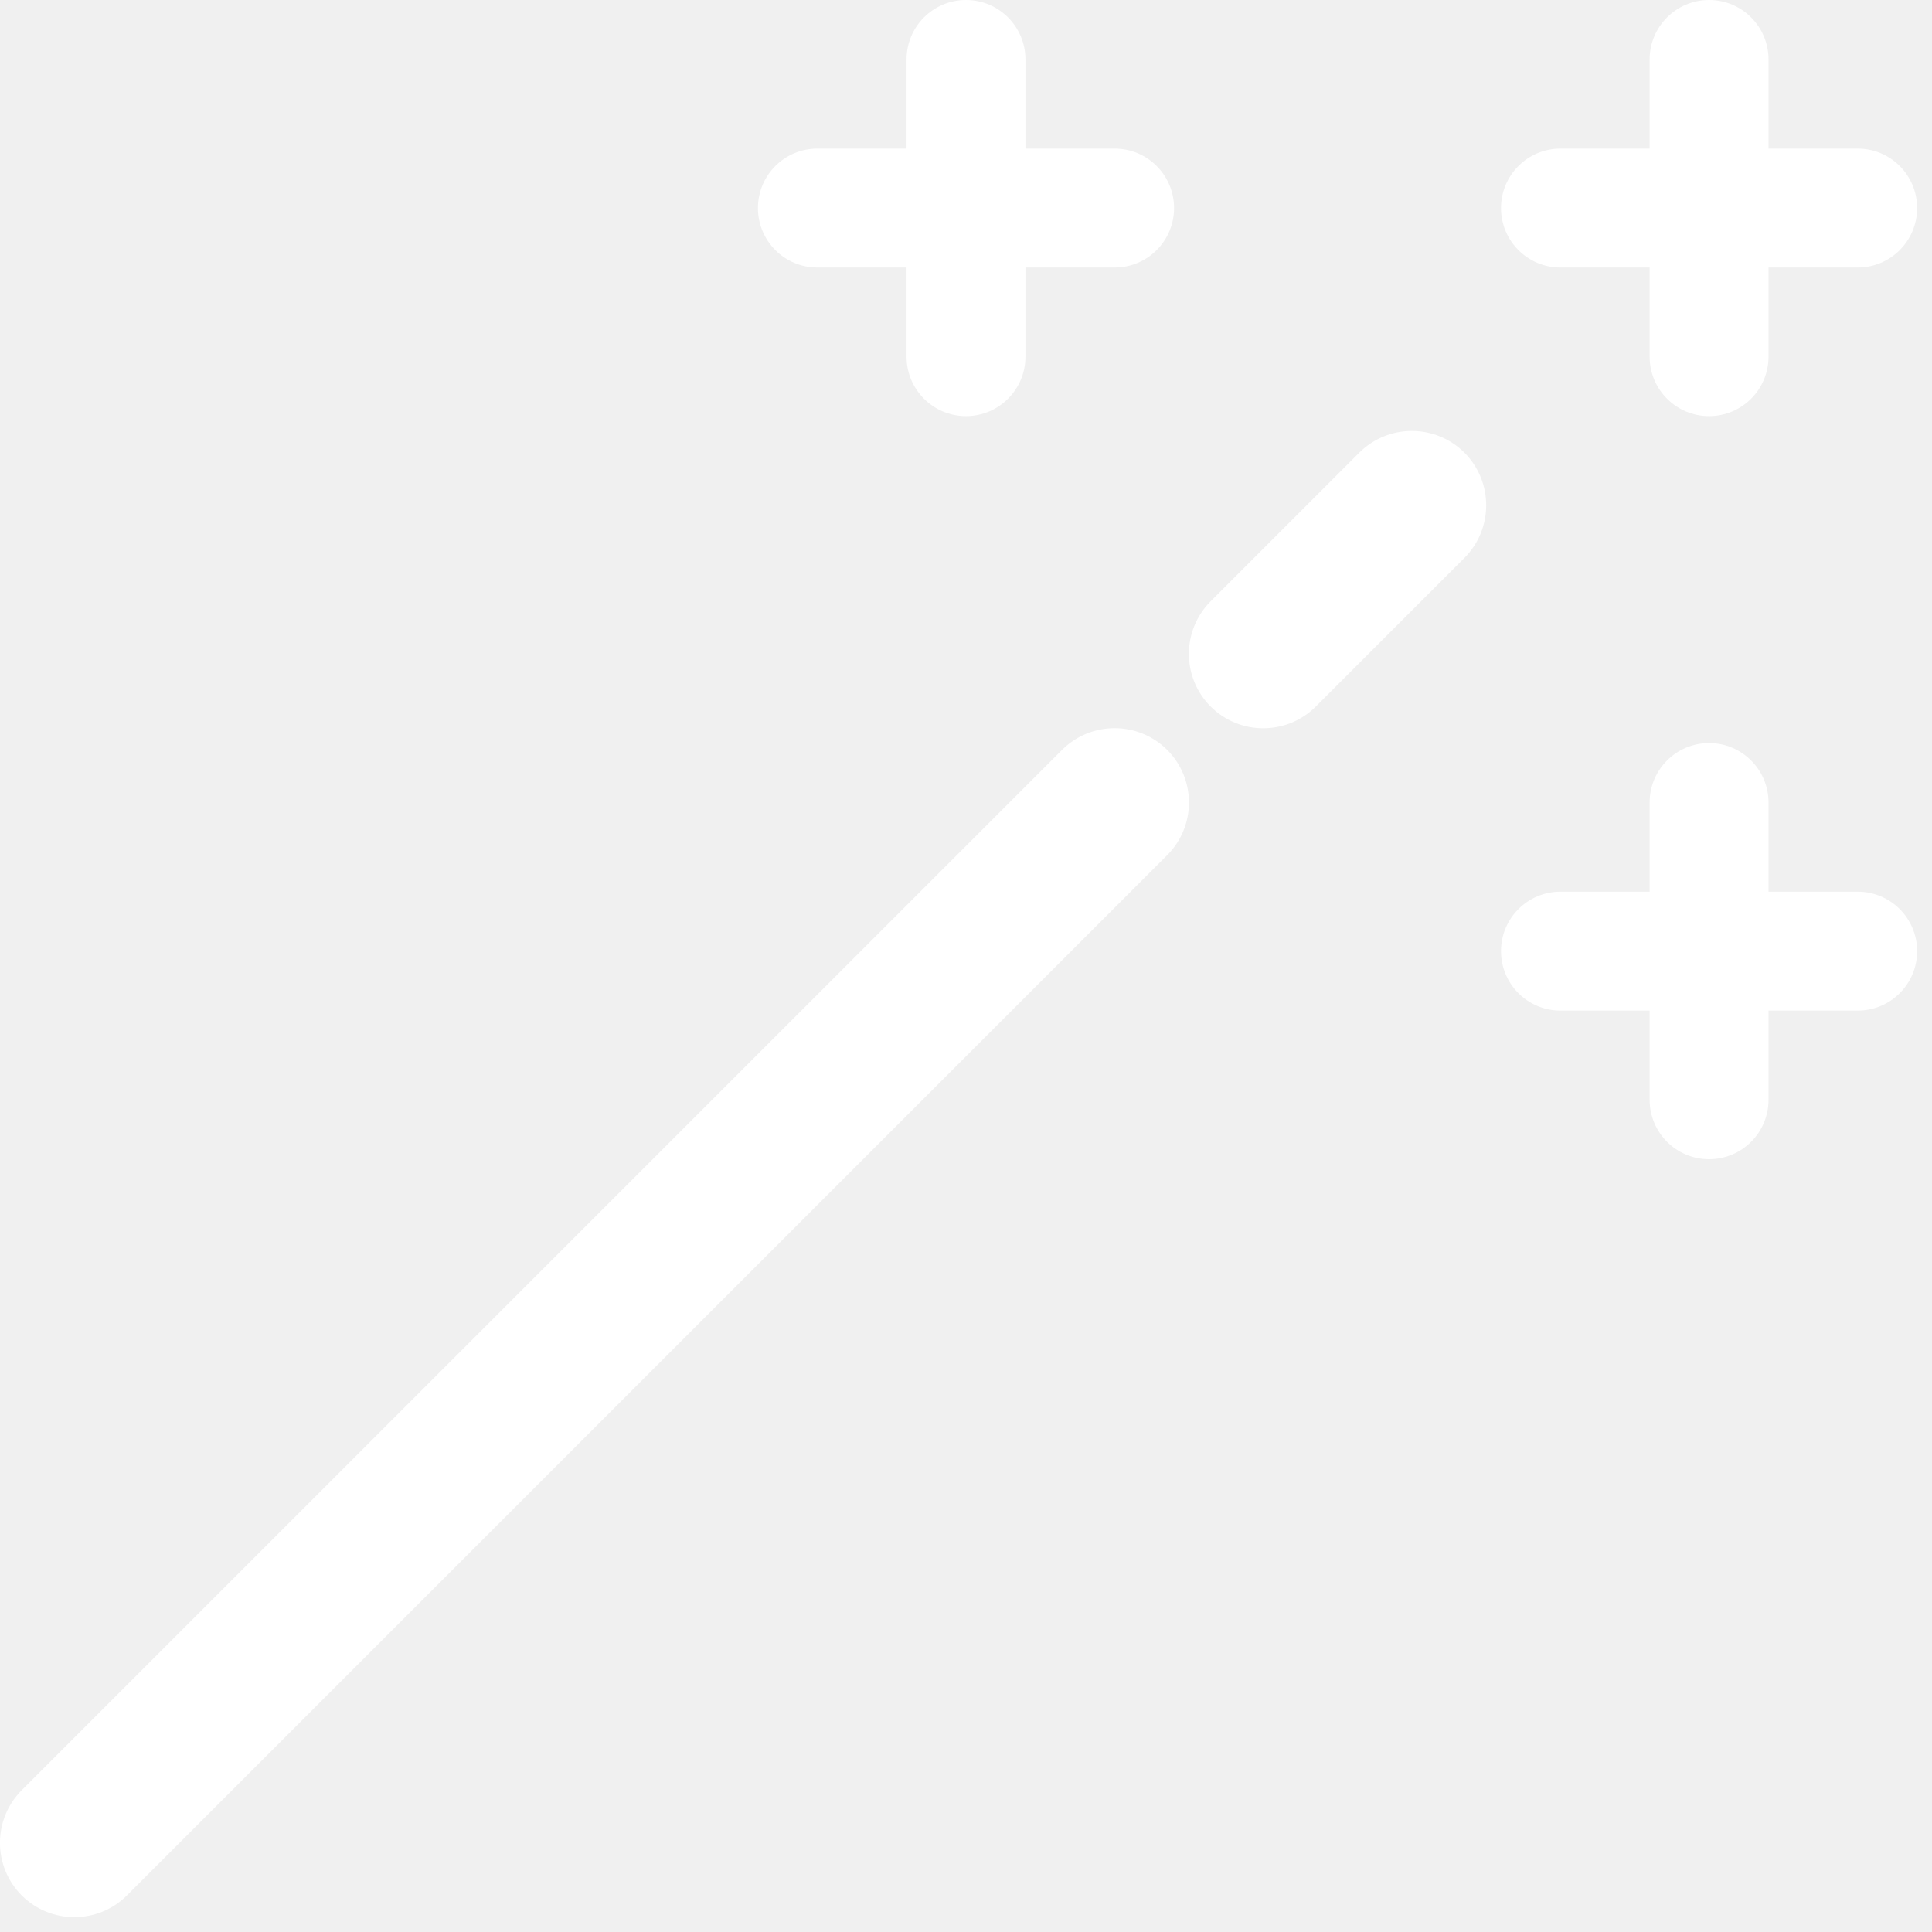
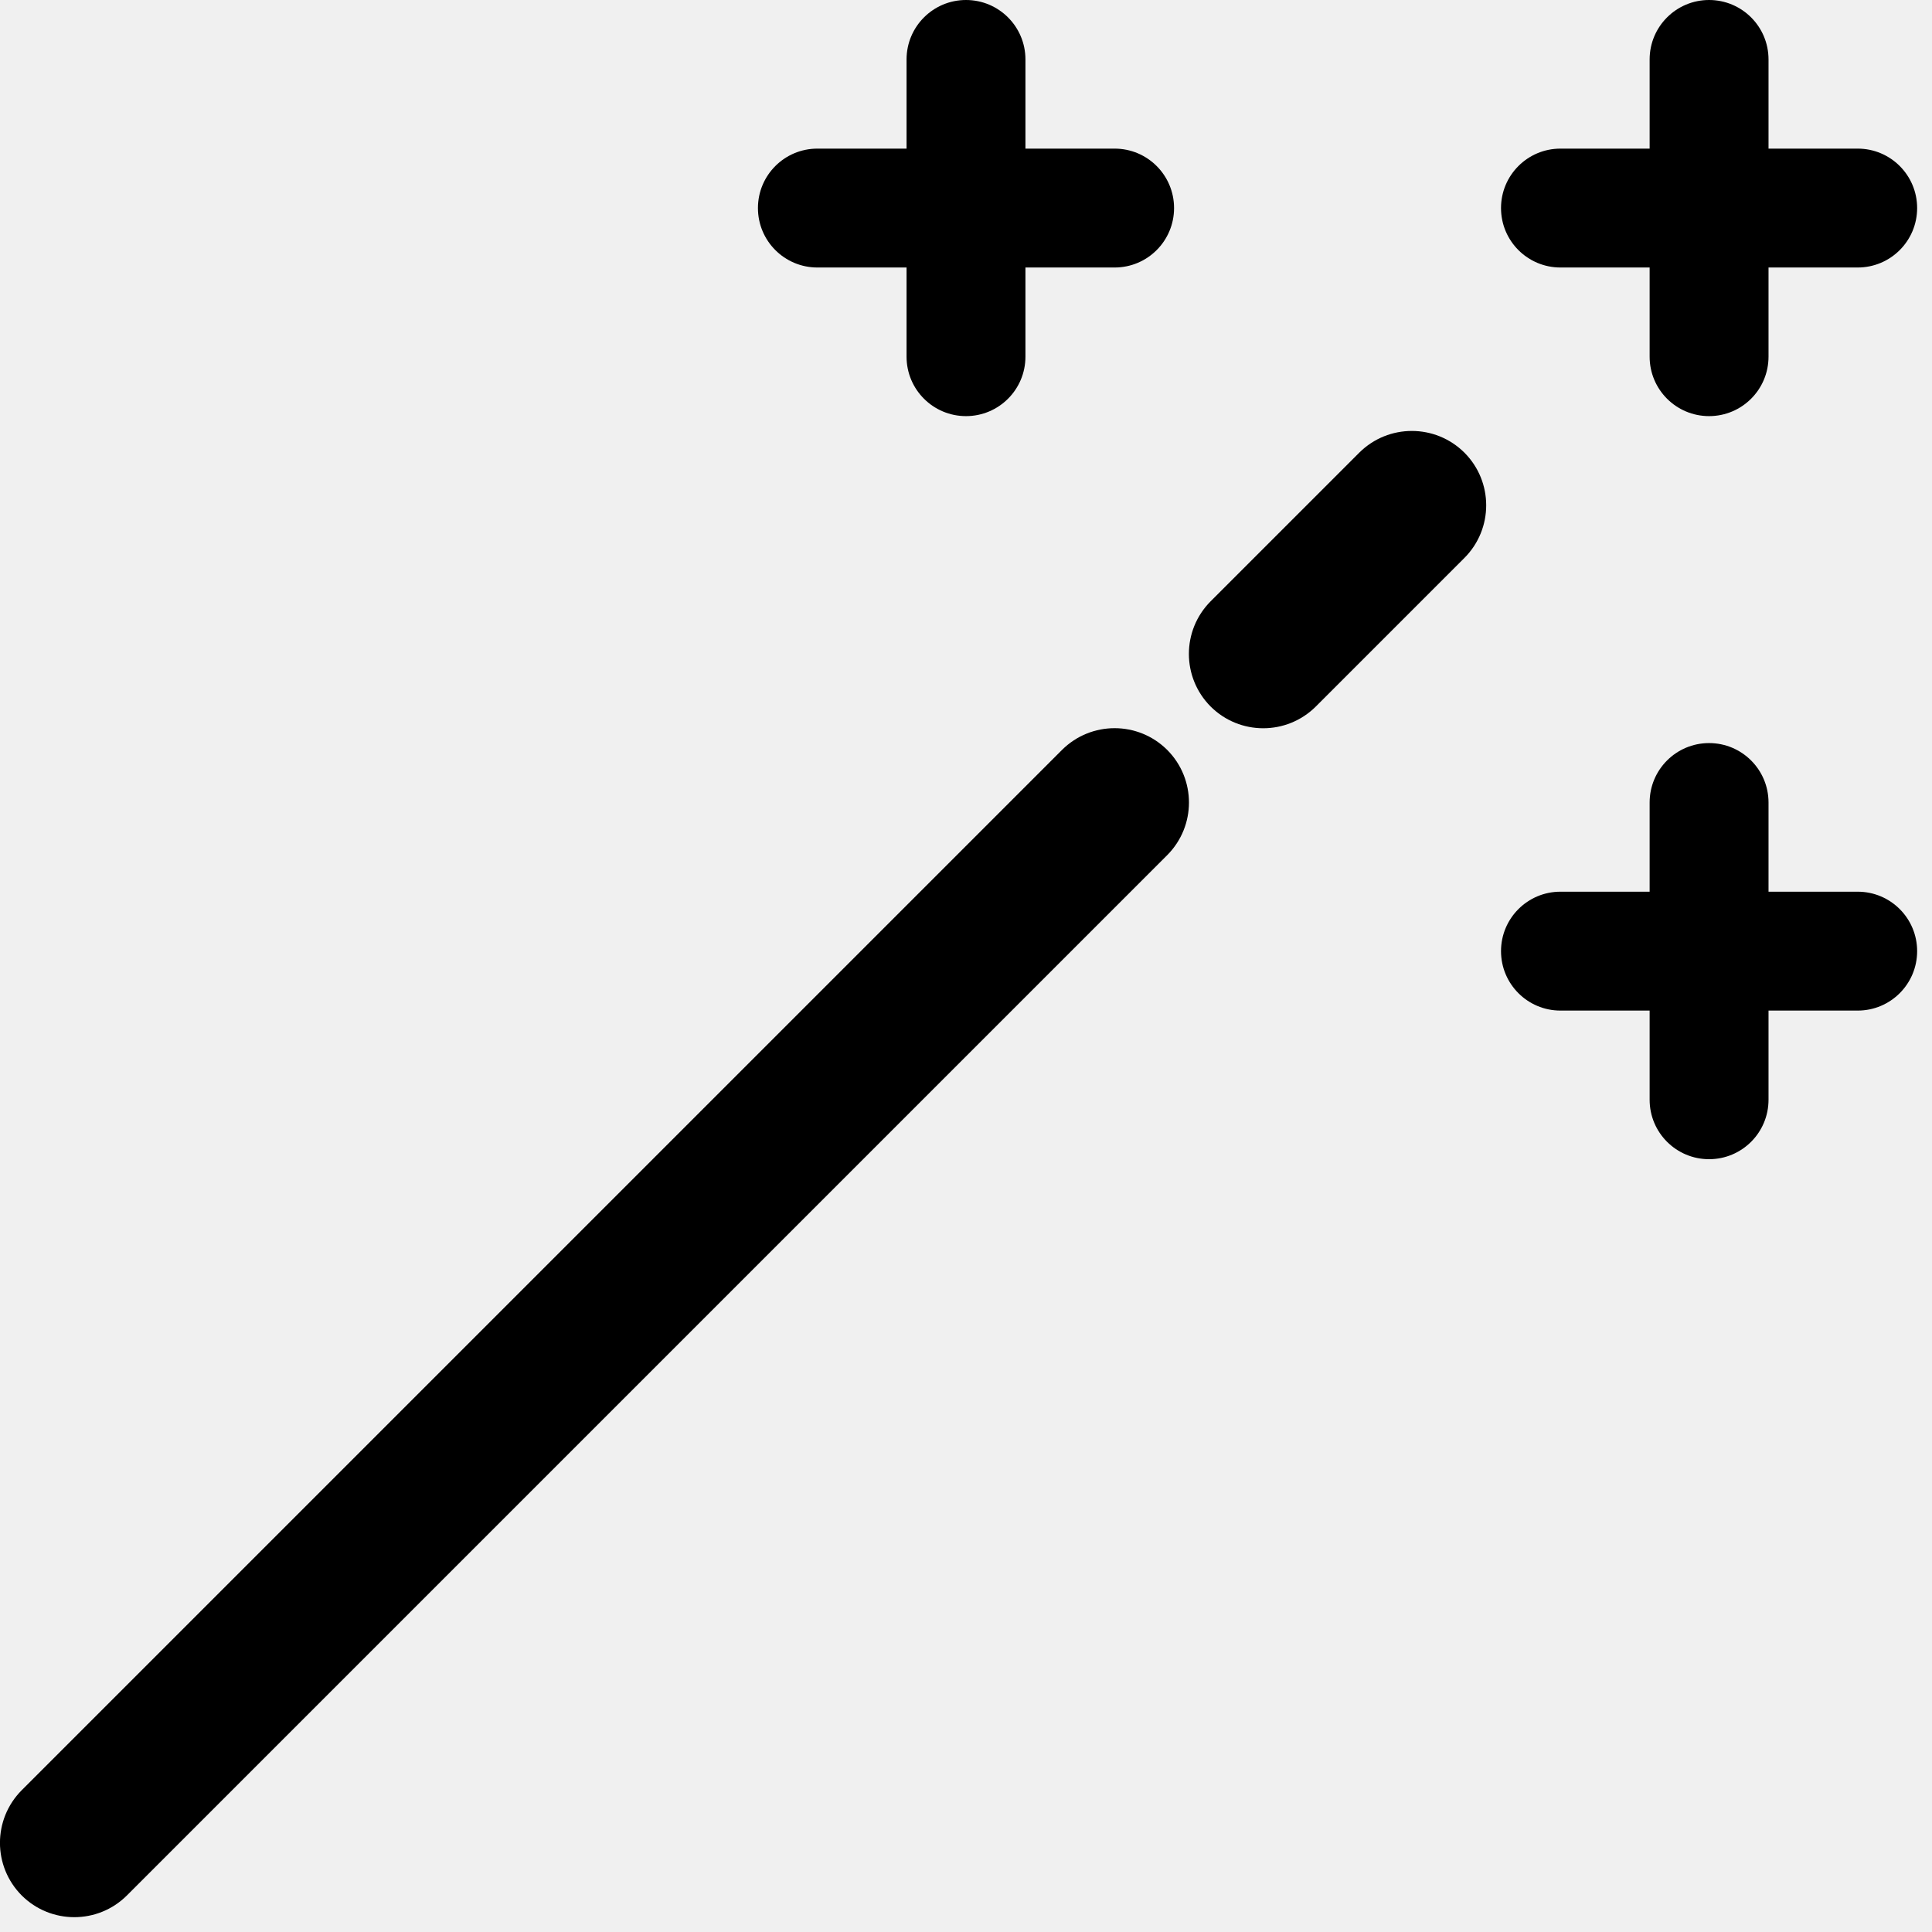
<svg xmlns="http://www.w3.org/2000/svg" width="13" height="13" viewBox="0 0 13 13" fill="none">
-   <path fill-rule="evenodd" clip-rule="evenodd" d="M11.9 0.4C11.9 0.179 11.721 0 11.5 0C11.279 0 11.1 0.179 11.1 0.4V1H10.5C10.279 1 10.1 1.179 10.1 1.4C10.1 1.621 10.279 1.8 10.5 1.8H11.1V2.4C11.1 2.621 11.279 2.8 11.5 2.8C11.721 2.8 11.9 2.621 11.9 2.4V1.8H12.5C12.721 1.8 12.9 1.621 12.9 1.4C12.9 1.179 12.721 1 12.5 1H11.9V0.4ZM9.854 3.046C10.049 3.242 10.049 3.558 9.854 3.754L8.854 4.754C8.658 4.949 8.342 4.949 8.146 4.754C7.951 4.558 7.951 4.242 8.146 4.046L9.146 3.046C9.342 2.851 9.658 2.851 9.854 3.046ZM7.854 5.046C8.049 5.242 8.049 5.558 7.854 5.754L0.854 12.754C0.658 12.949 0.342 12.949 0.146 12.754C-0.049 12.558 -0.049 12.242 0.146 12.046L7.146 5.046C7.342 4.851 7.658 4.851 7.854 5.046ZM11.5 5C11.721 5 11.9 5.179 11.9 5.4V6H12.5C12.721 6 12.9 6.179 12.9 6.4C12.9 6.621 12.721 6.8 12.5 6.8H11.9V7.4C11.9 7.621 11.721 7.8 11.5 7.8C11.279 7.8 11.1 7.621 11.1 7.4V6.8H10.5C10.279 6.8 10.1 6.621 10.1 6.4C10.1 6.179 10.279 6 10.5 6H11.1V5.4C11.1 5.179 11.279 5 11.5 5ZM6.9 0.4C6.9 0.179 6.721 0 6.5 0C6.279 0 6.1 0.179 6.1 0.4V1H5.5C5.279 1 5.1 1.179 5.1 1.4C5.1 1.621 5.279 1.8 5.5 1.8H6.1V2.4C6.1 2.621 6.279 2.8 6.5 2.8C6.721 2.8 6.9 2.621 6.9 2.4V1.8H7.5C7.721 1.8 7.9 1.621 7.9 1.4C7.9 1.179 7.721 1 7.5 1H6.9V0.4Z" fill="white" />
+   <path fill-rule="evenodd" clip-rule="evenodd" d="M11.9 0.4C11.9 0.179 11.721 0 11.5 0C11.279 0 11.1 0.179 11.1 0.4V1H10.5C10.279 1 10.1 1.179 10.1 1.4C10.1 1.621 10.279 1.8 10.5 1.8H11.1V2.4C11.1 2.621 11.279 2.8 11.5 2.8C11.721 2.8 11.9 2.621 11.9 2.4V1.8H12.5C12.721 1.8 12.9 1.621 12.9 1.4C12.9 1.179 12.721 1 12.5 1H11.9V0.4ZM9.854 3.046C10.049 3.242 10.049 3.558 9.854 3.754L8.854 4.754C8.658 4.949 8.342 4.949 8.146 4.754C7.951 4.558 7.951 4.242 8.146 4.046L9.146 3.046C9.342 2.851 9.658 2.851 9.854 3.046ZM7.854 5.046C8.049 5.242 8.049 5.558 7.854 5.754L0.854 12.754C0.658 12.949 0.342 12.949 0.146 12.754C-0.049 12.558 -0.049 12.242 0.146 12.046L7.146 5.046C7.342 4.851 7.658 4.851 7.854 5.046ZM11.5 5C11.721 5 11.9 5.179 11.9 5.4V6H12.5C12.721 6 12.9 6.179 12.9 6.4C12.9 6.621 12.721 6.8 12.5 6.8H11.9V7.4C11.9 7.621 11.721 7.8 11.5 7.8C11.279 7.8 11.1 7.621 11.1 7.4V6.8H10.5C10.279 6.8 10.1 6.621 10.1 6.4C10.1 6.179 10.279 6 10.5 6H11.1V5.4C11.1 5.179 11.279 5 11.5 5ZM6.9 0.4C6.9 0.179 6.721 0 6.5 0C6.279 0 6.1 0.179 6.1 0.4V1H5.5C5.279 1 5.1 1.179 5.1 1.4C5.1 1.621 5.279 1.8 5.5 1.8H6.1V2.4C6.1 2.621 6.279 2.8 6.5 2.8C6.721 2.8 6.9 2.621 6.9 2.4V1.8H7.5C7.721 1.8 7.9 1.621 7.9 1.4C7.9 1.179 7.721 1 7.5 1H6.9V0.4Z" fill="currentColor" />
</svg>
